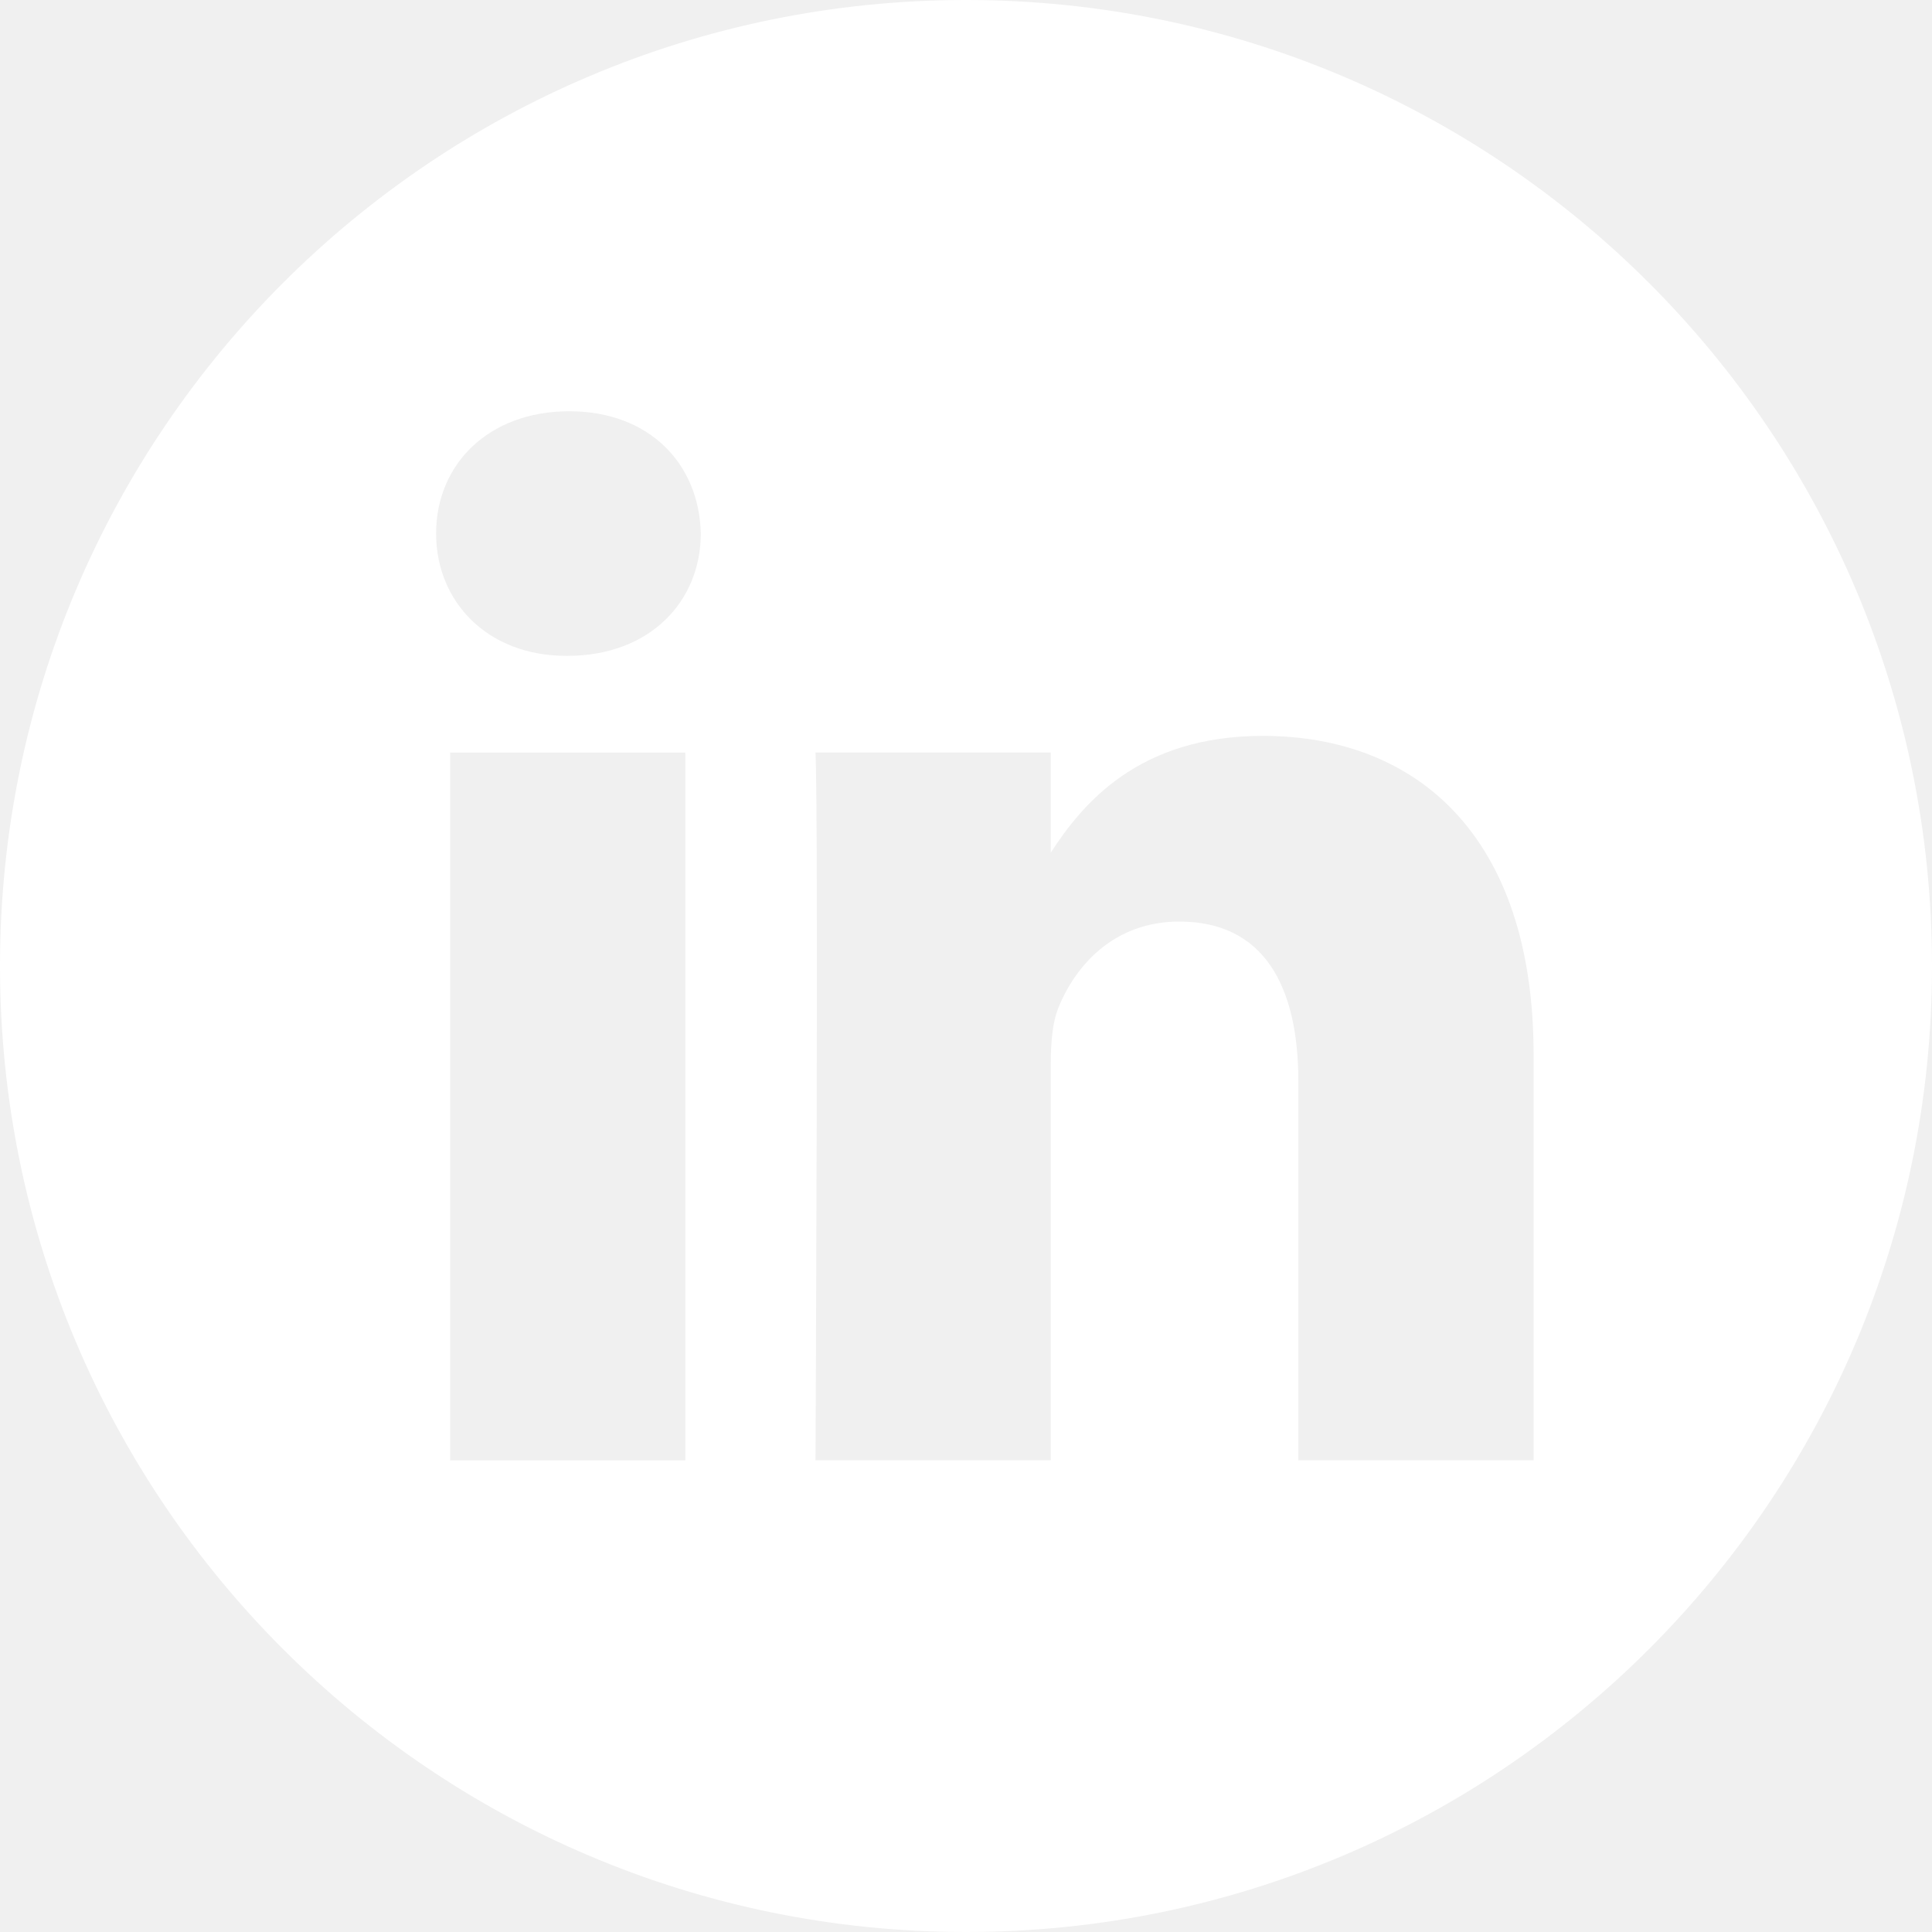
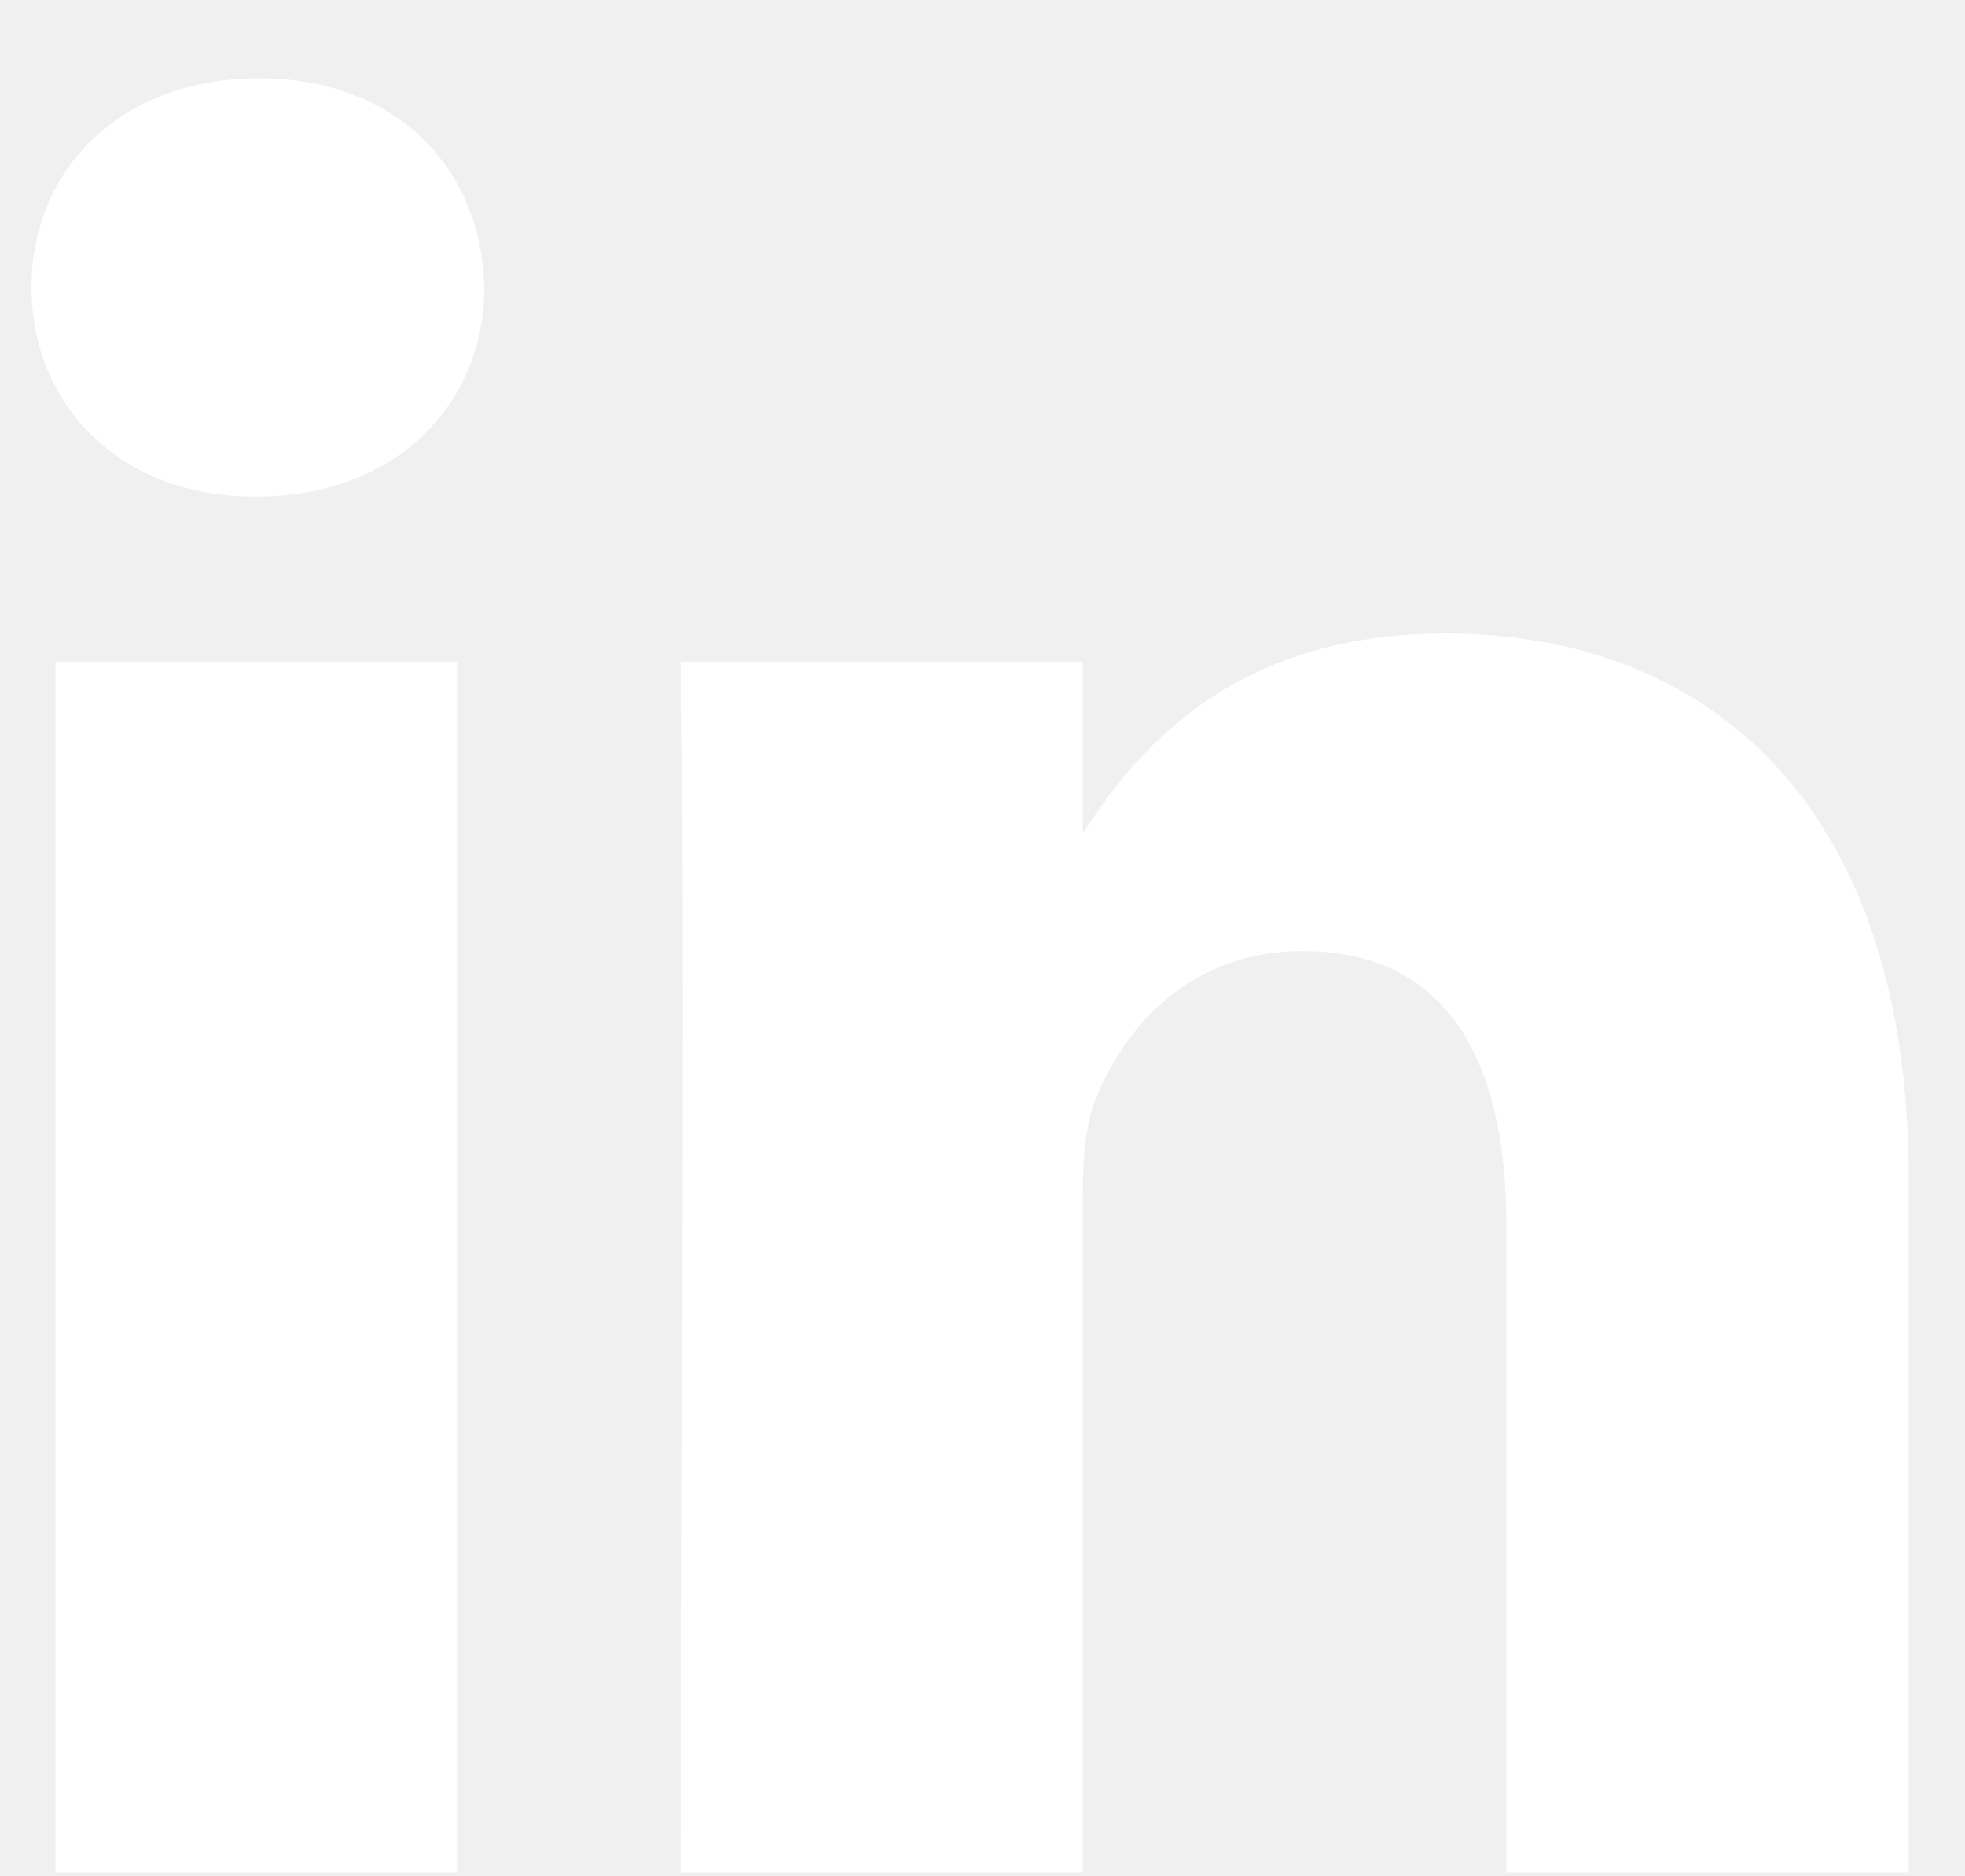
- <svg xmlns="http://www.w3.org/2000/svg" width="37" height="37" fill="none" viewBox="0 0 37 37">
-   <mask id="a" width="37" height="37" x="0" y="0" maskUnits="userSpaceOnUse">
-     <path fill="#fff" d="M0 0h37v37H0V0z" />
-   </mask>
-   <g mask="url(#a)">
-     <path fill="#fff" d="M18.5 0C8.284 0 0 8.284 0 18.5S8.284 37 18.5 37 37 28.716 37 18.5 28.716 0 18.5 0zm-5.376 27.967H8.62V14.412h4.505v13.555zM10.871 12.56h-.029c-1.512 0-2.49-1.041-2.49-2.342 0-1.33 1.008-2.342 2.55-2.342 1.54 0 2.49 1.012 2.519 2.342 0 1.3-.978 2.342-2.55 2.342zm18.5 15.406h-4.506v-7.252c0-1.822-.652-3.065-2.282-3.065-1.245 0-1.986.838-2.312 1.648-.12.29-.148.694-.148 1.099v7.57h-4.505s.059-12.284 0-13.555h4.505v1.919c.599-.924 1.67-2.237 4.06-2.237 2.965 0 5.187 1.937 5.187 6.1v7.773z" />
-   </g>
+ <svg xmlns="http://www.w3.org/2000/svg" width="22" height="21" viewBox="0 0 22 21" fill="none">
+   <path d="M5.124 20.967H0.62V7.412H5.125V20.967H5.124ZM2.871 5.56H2.842C1.33 5.56 0.352 4.519 0.352 3.218C0.352 1.888 1.36 0.876 2.902 0.876C4.442 0.876 5.392 1.888 5.421 3.218C5.421 4.518 4.443 5.56 2.871 5.56ZM21.371 20.966H16.865V13.714C16.865 11.892 16.213 10.649 14.583 10.649C13.338 10.649 12.597 11.487 12.271 12.297C12.151 12.587 12.123 12.991 12.123 13.396V20.966H7.618C7.618 20.966 7.677 8.682 7.618 7.411H12.123V9.33C12.722 8.406 13.793 7.093 16.183 7.093C19.148 7.093 21.37 9.03 21.37 13.193L21.371 20.966Z" fill="white" />
</svg>
